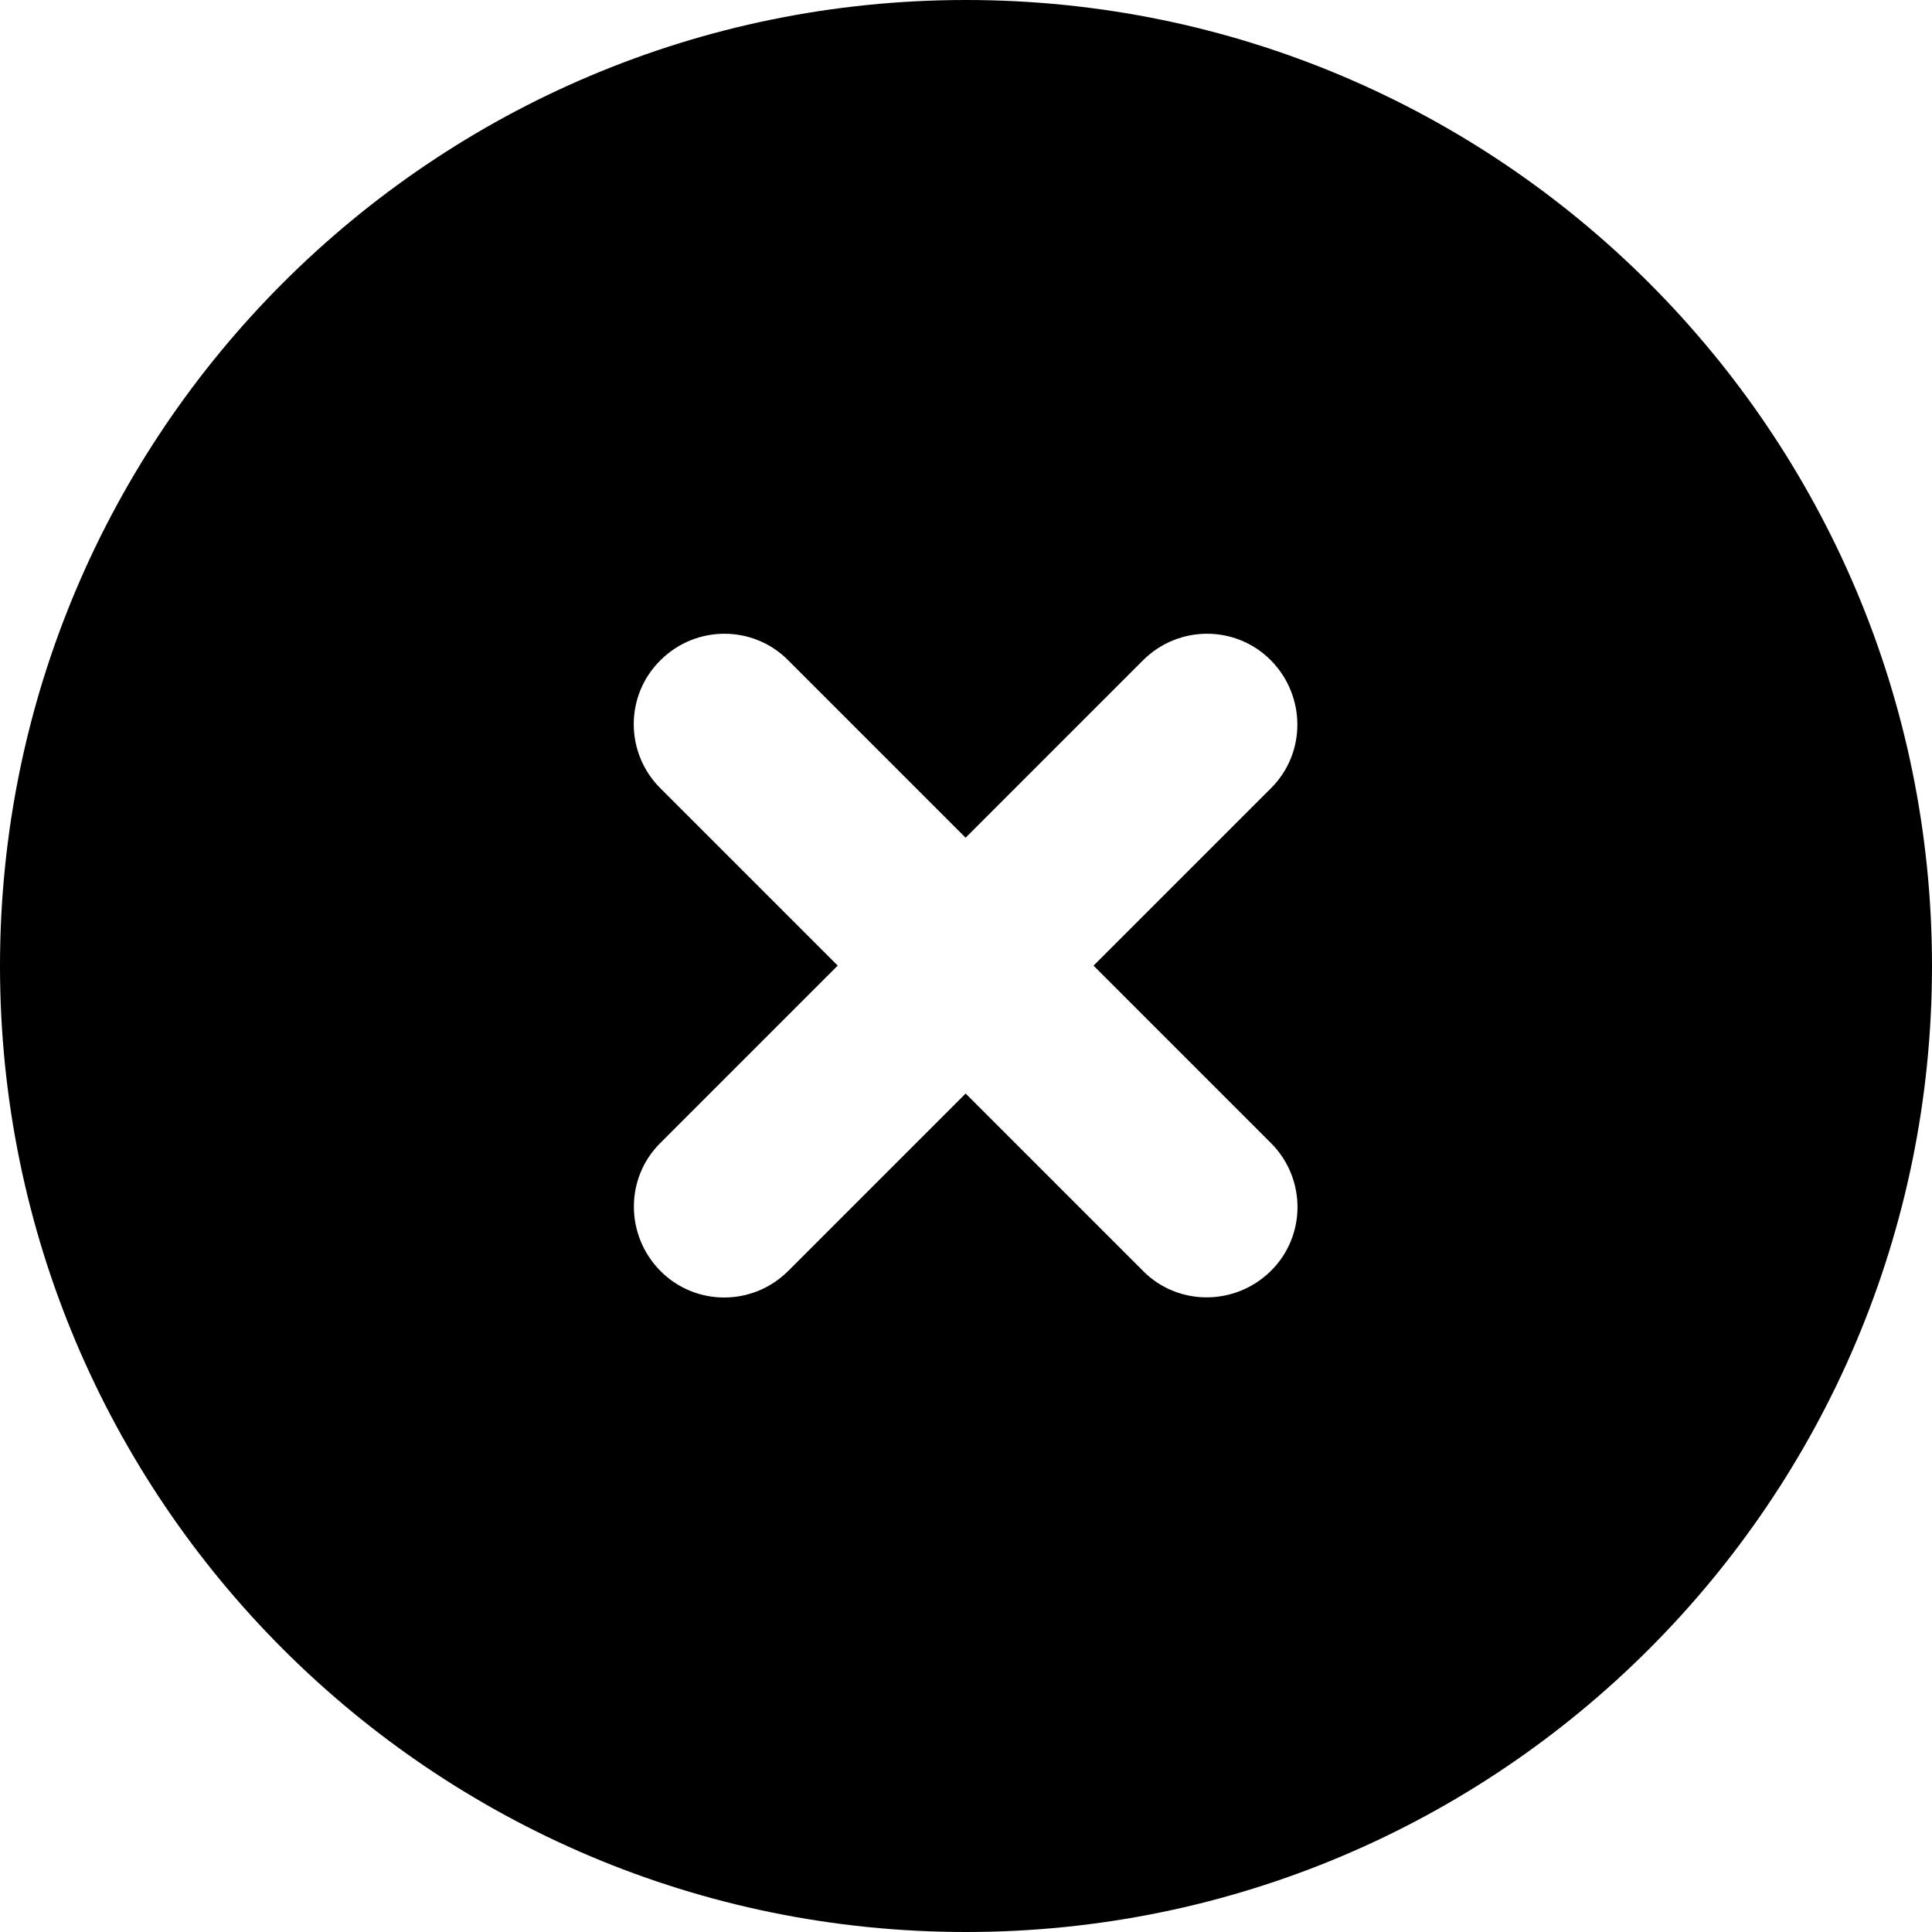
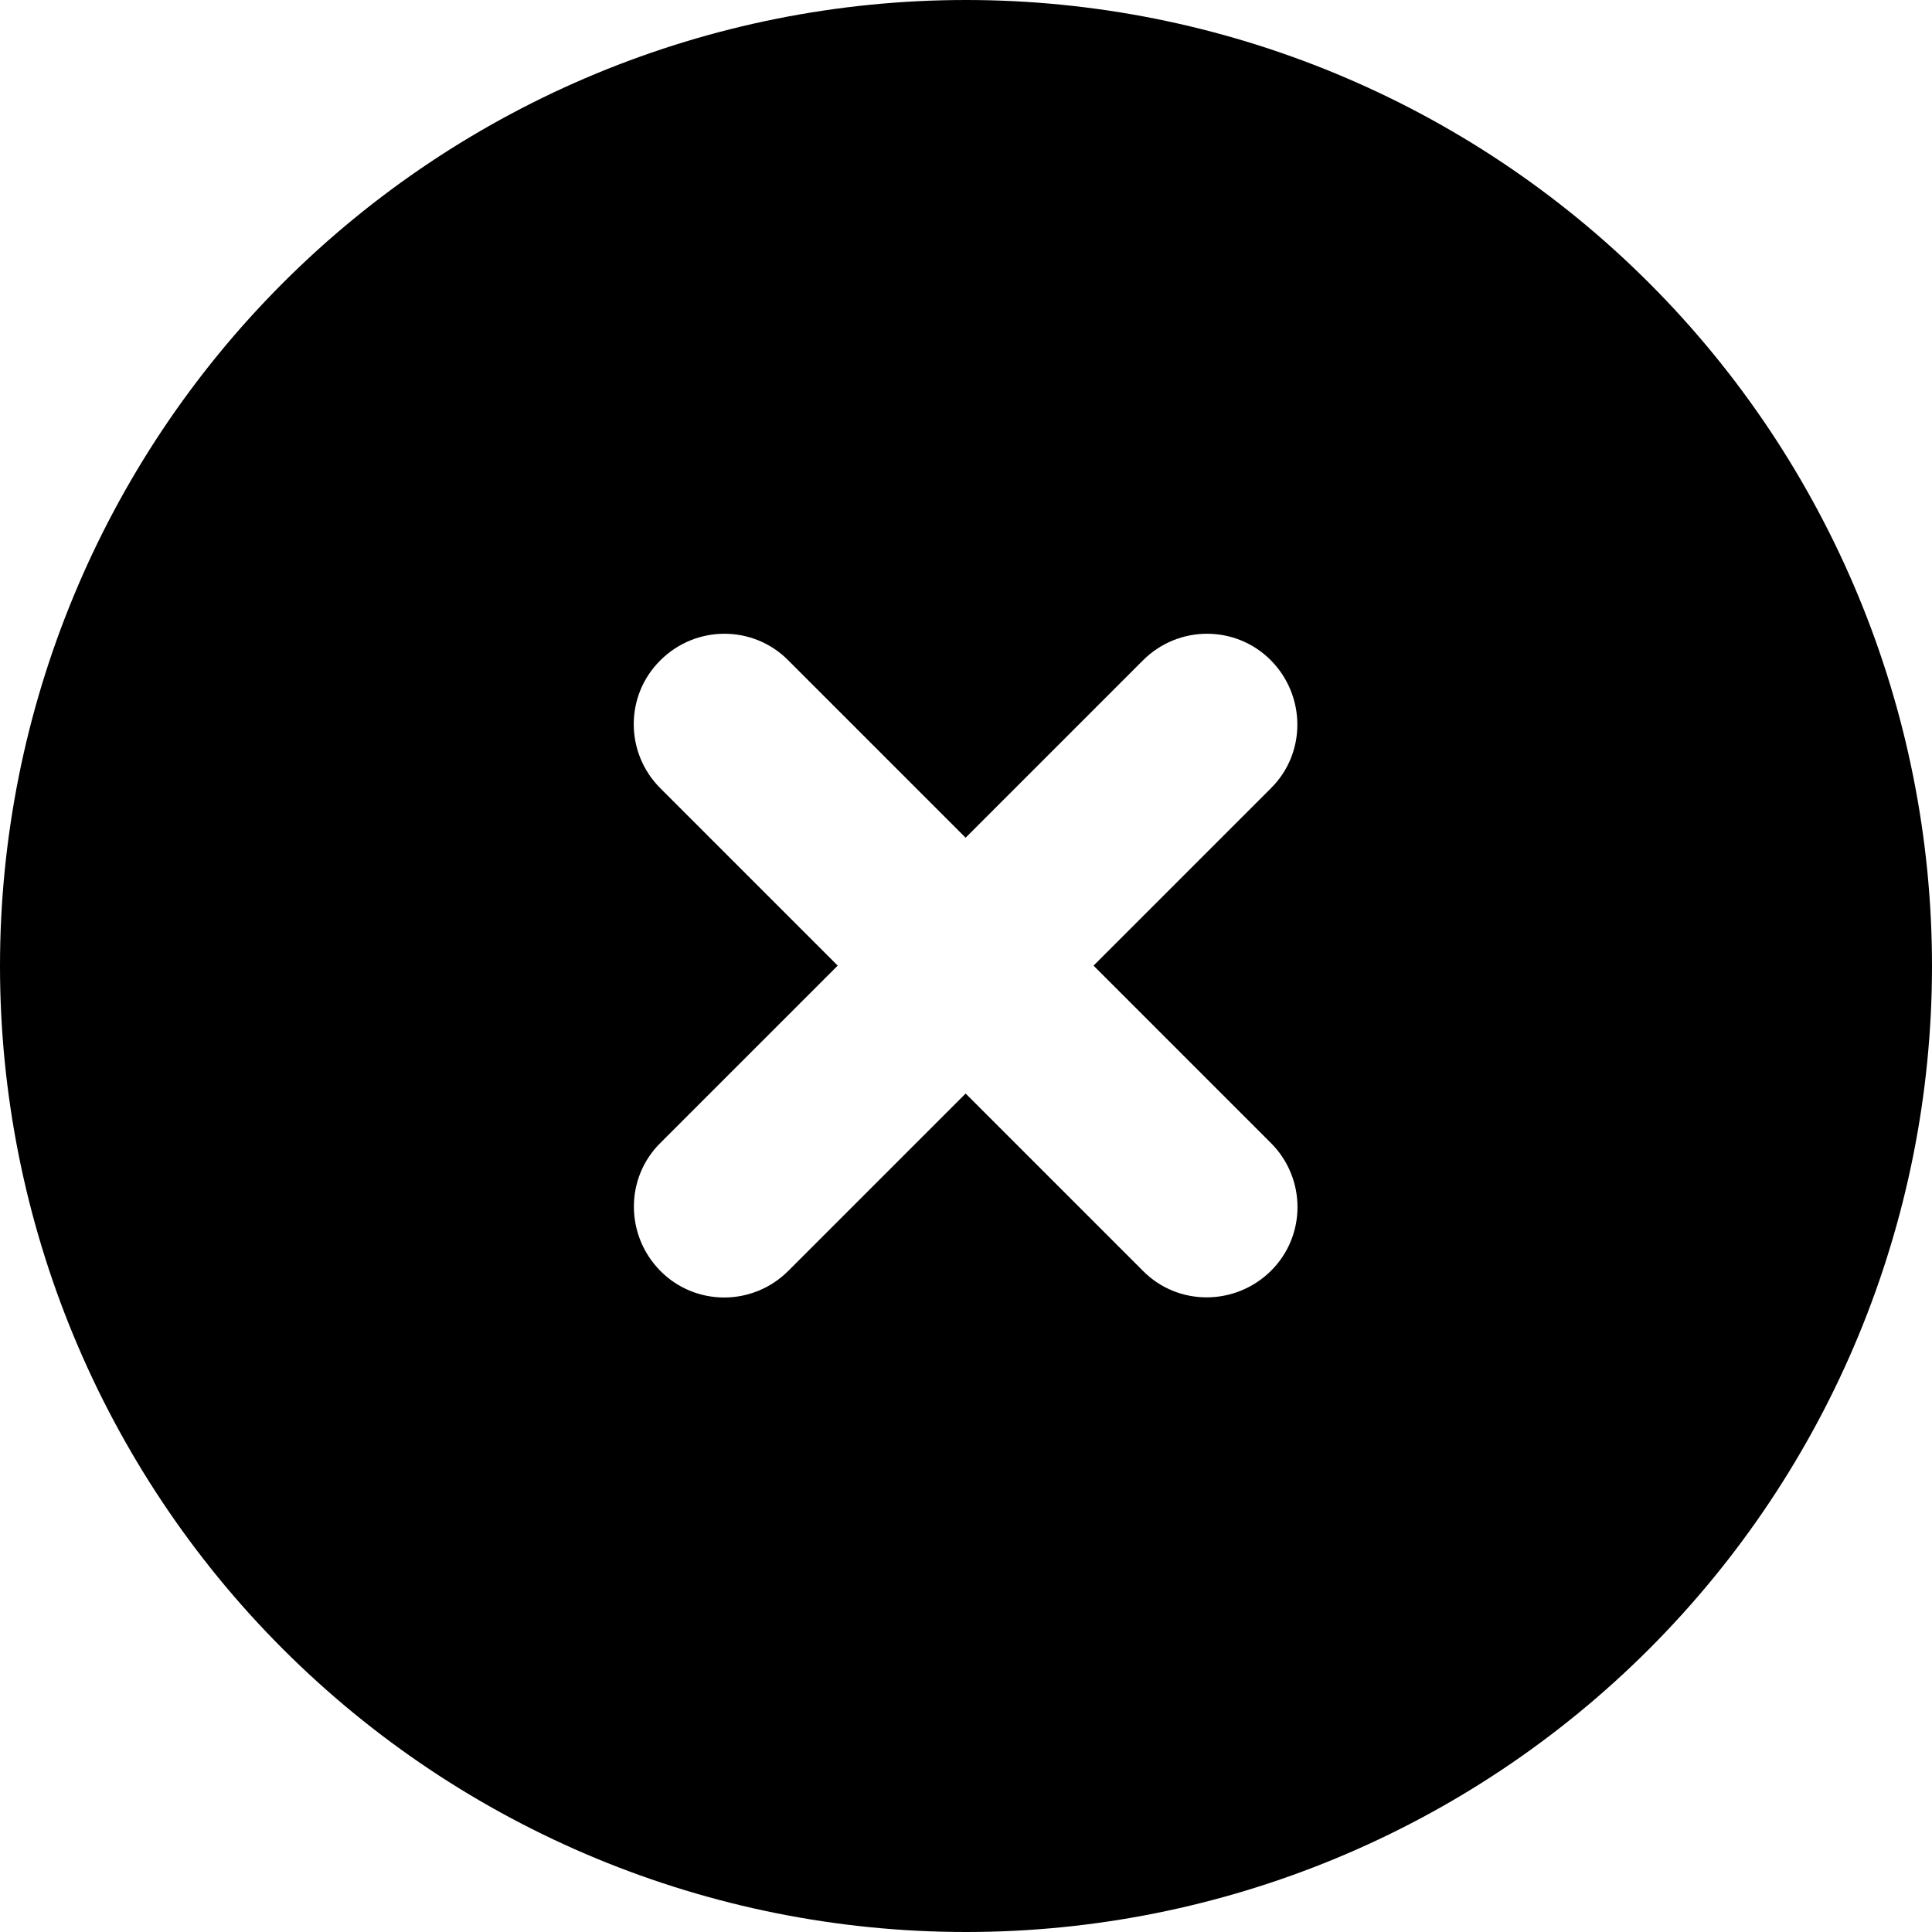
- <svg xmlns="http://www.w3.org/2000/svg" viewBox="0 0 512 512">
-   <path d="M256 512A256 256 0 1 0 256 0a256 256 0 1 0 0 512zM175 175c9.4-9.4 24.6-9.4 33.9 0l47 47 47-47c9.4-9.4 24.6-9.4 33.9 0s9.4 24.6 0 33.9l-47 47 47 47c9.4 9.4 9.4 24.6 0 33.9s-24.6 9.4-33.9 0l-47-47-47 47c-9.4 9.4-24.6 9.4-33.9 0s-9.4-24.6 0-33.9l47-47-47-47c-9.4-9.4-9.4-24.6 0-33.9z" />
+ <svg xmlns="http://www.w3.org/2000/svg" viewBox="0 0 512 512" fill="none">
+   <path d="M256 512C323.895 512 389.01 485.029 437.019 437.019C485.029 389.01 512 323.895 512 256C512 188.105 485.029 122.99 437.019 74.981C389.01 26.971 323.895 0 256 0C188.105 0 122.99 26.971 74.981 74.981C26.971 122.99 0 188.105 0 256C0 323.895 26.971 389.01 74.981 437.019C122.99 485.029 188.105 512 256 512ZM175 175C184.4 165.6 199.6 165.6 208.9 175L255.9 222L302.9 175C312.3 165.6 327.5 165.6 336.8 175C346.1 184.4 346.2 199.6 336.8 208.9L289.8 255.9L336.8 302.9C346.2 312.3 346.2 327.5 336.8 336.8C327.4 346.1 312.2 346.2 302.9 336.8L255.9 289.8L208.9 336.8C199.5 346.2 184.3 346.2 175 336.8C165.7 327.4 165.6 312.2 175 302.9L222 255.9L175 208.9C165.6 199.5 165.6 184.3 175 175Z" fill="black" />
</svg>
